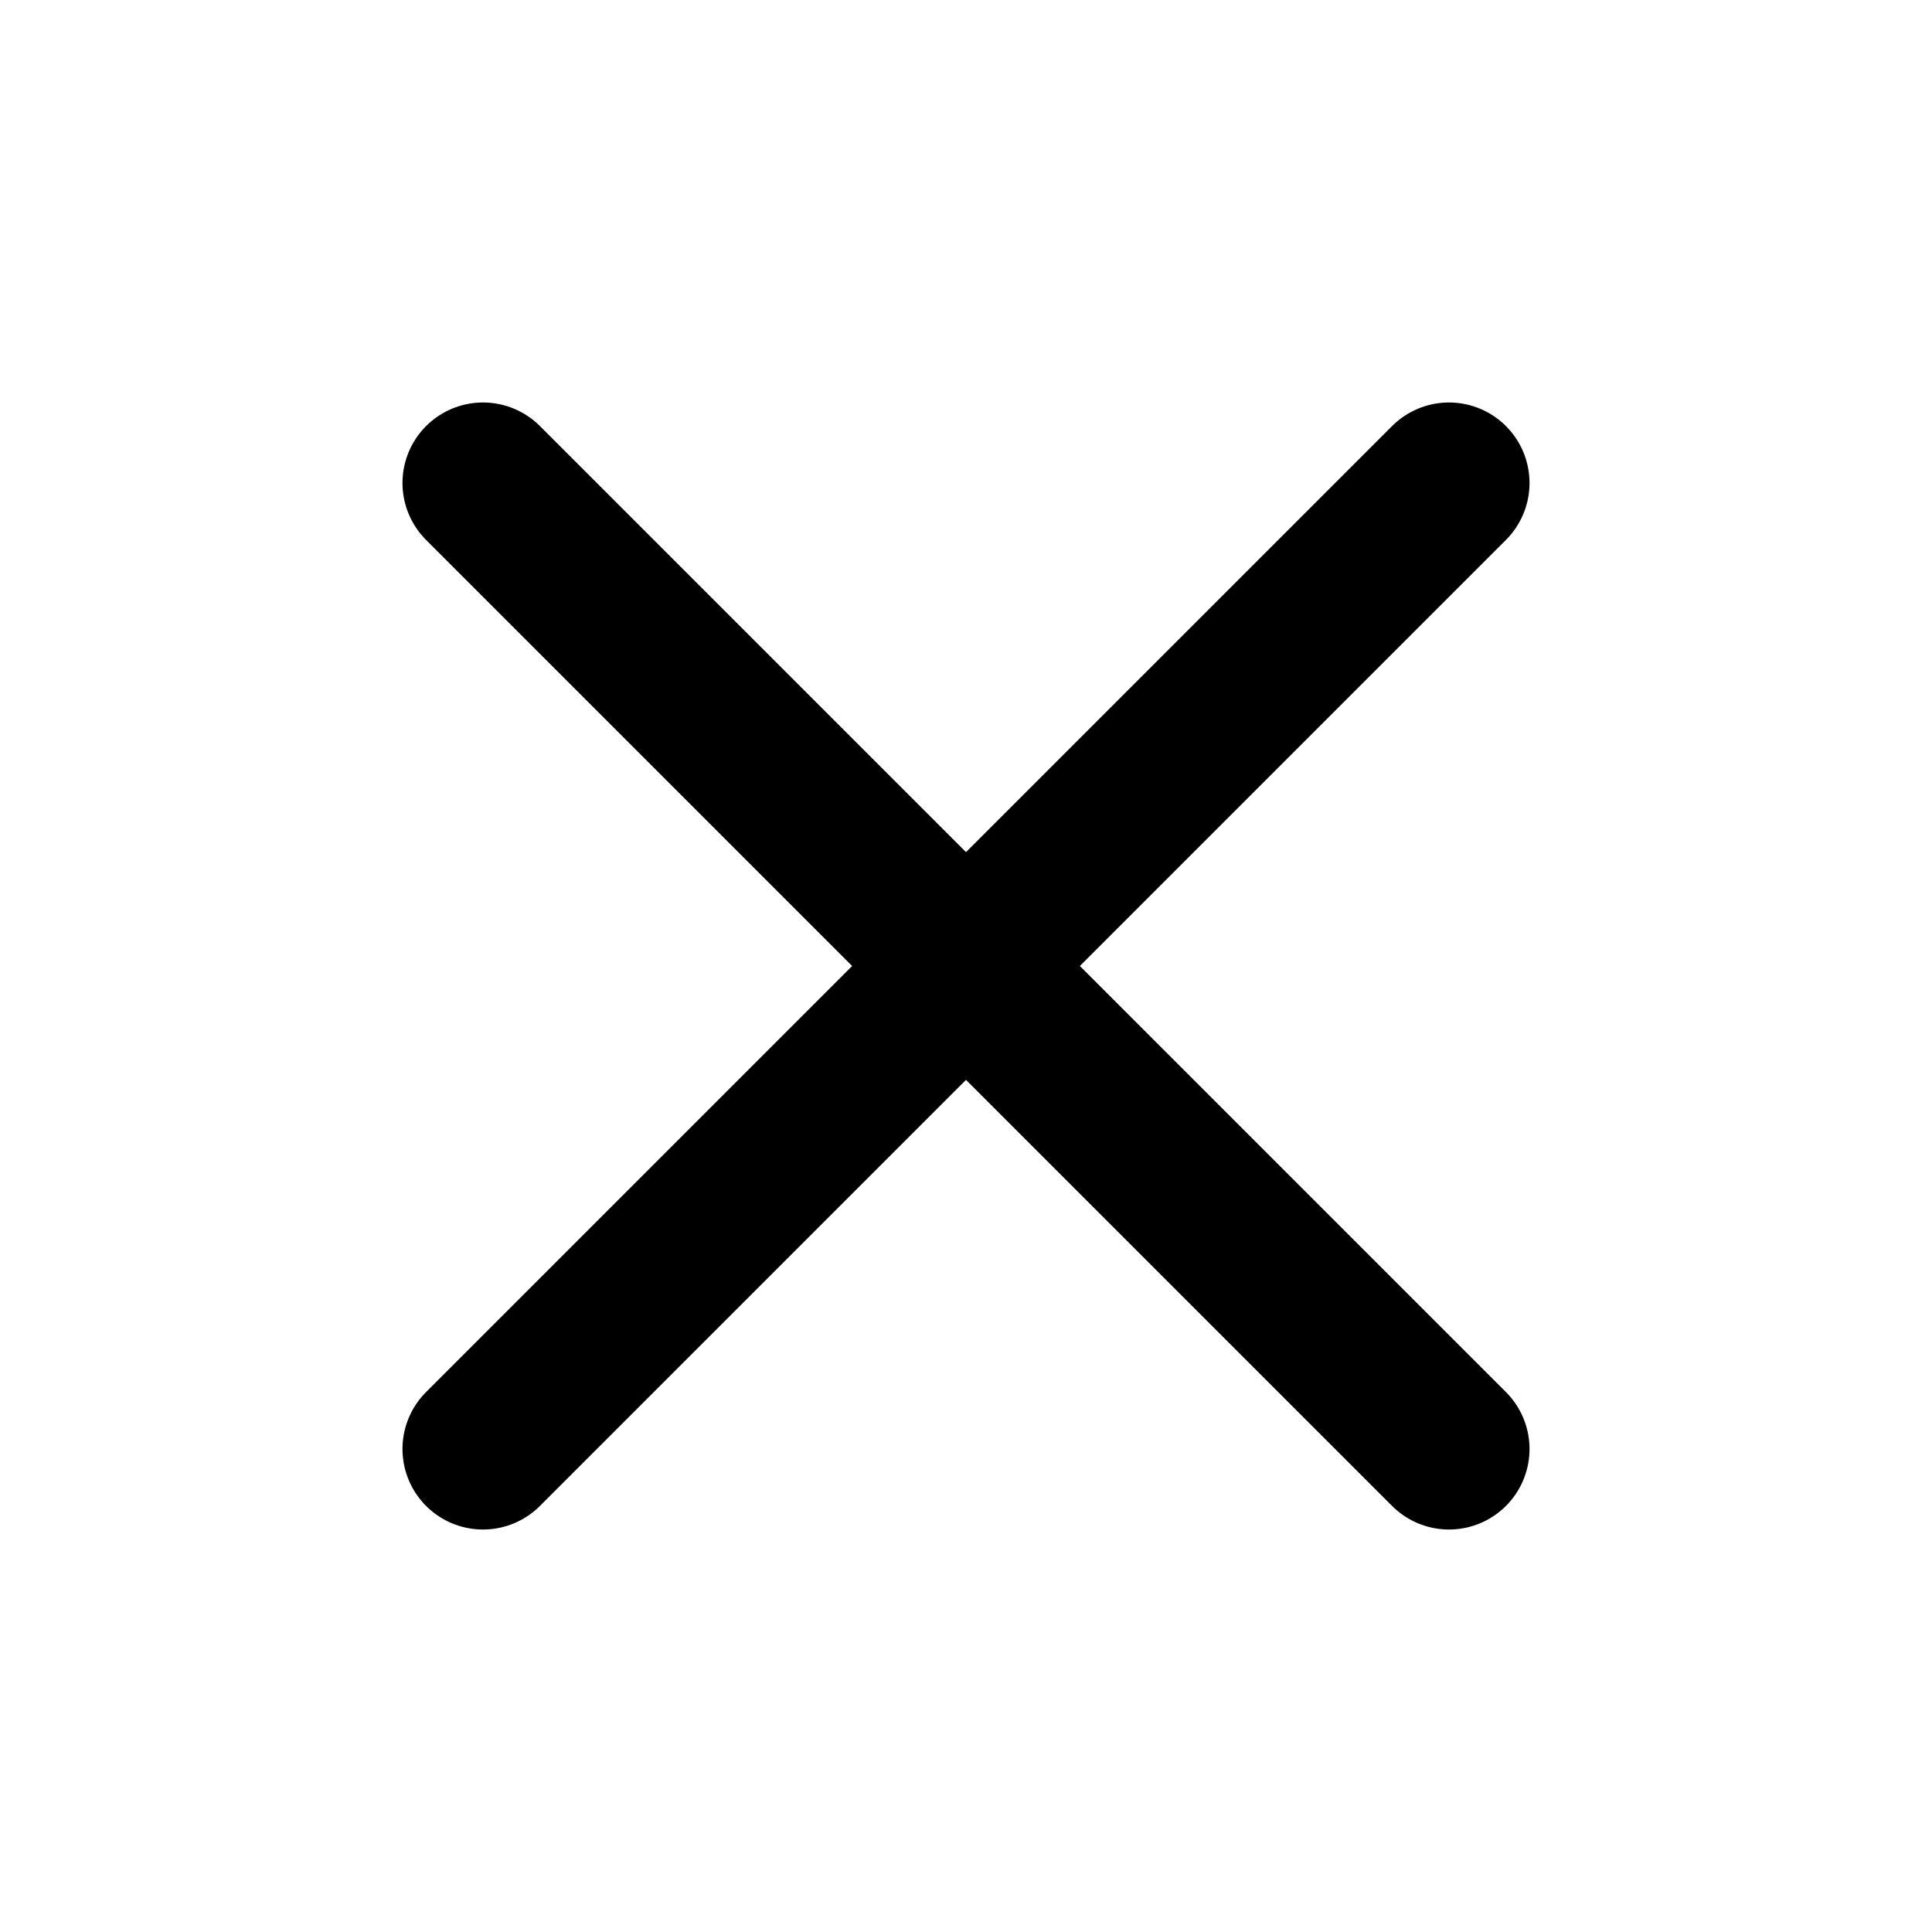
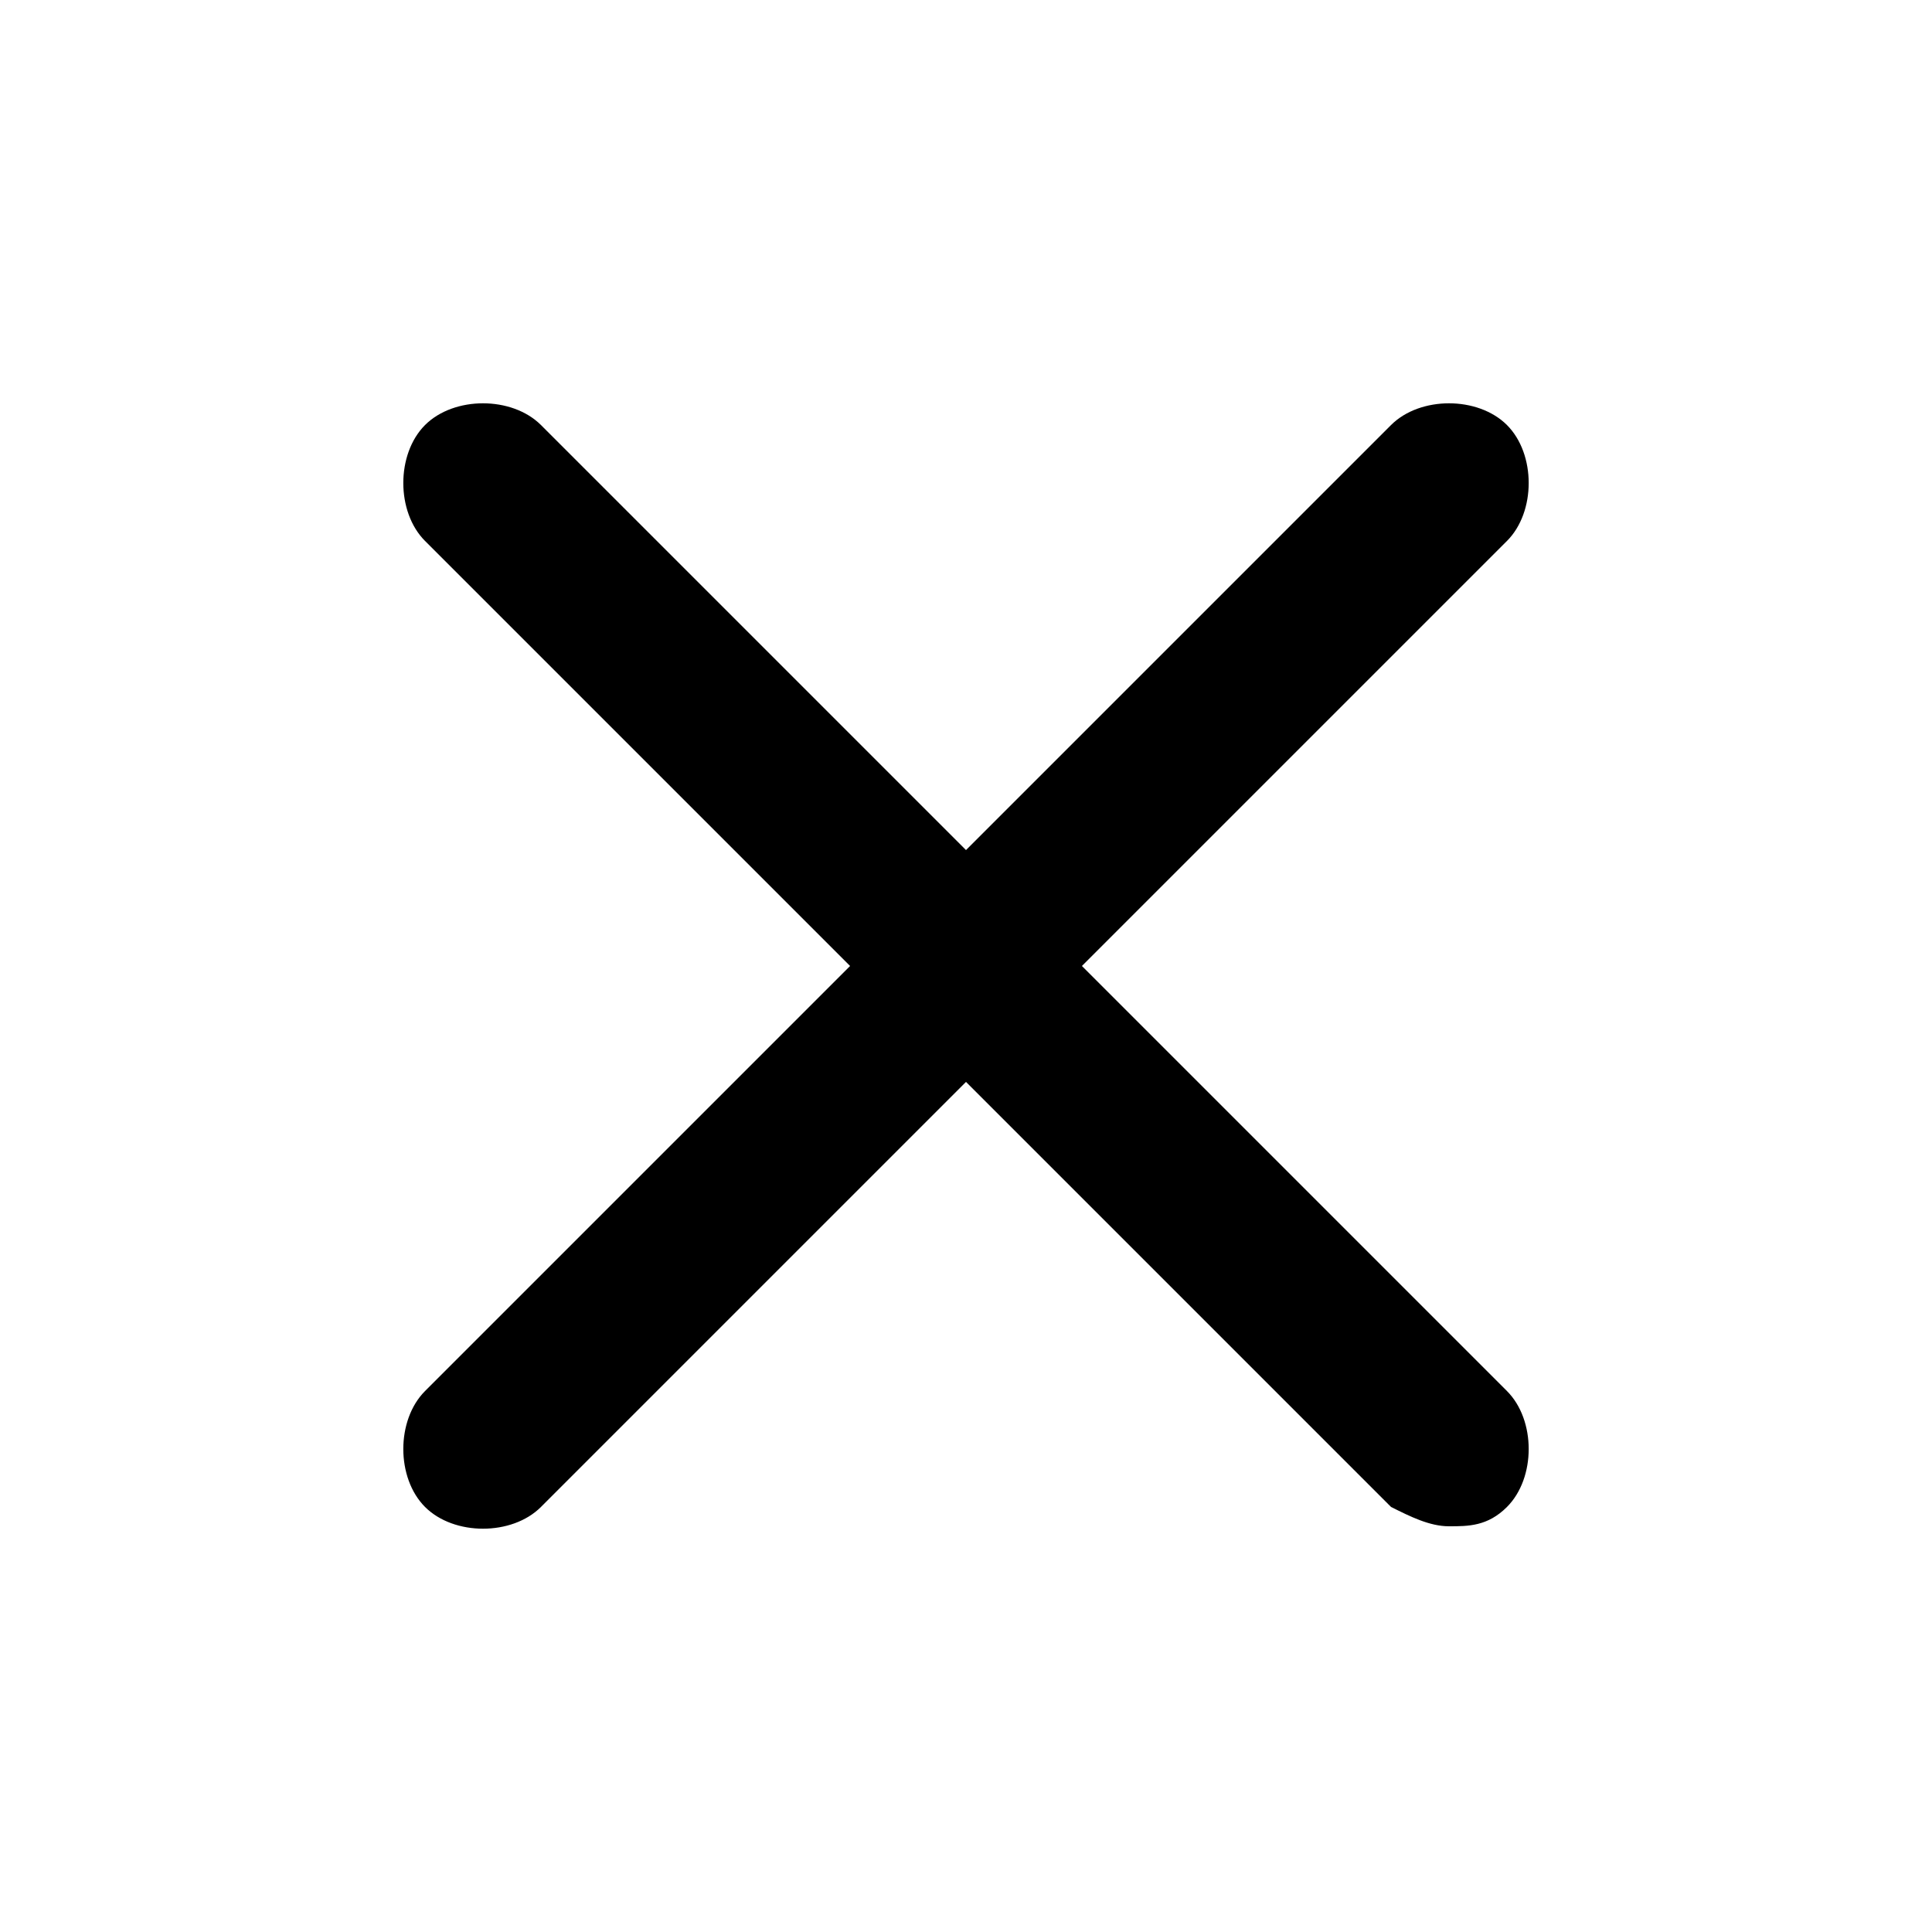
- <svg xmlns="http://www.w3.org/2000/svg" viewBox="0 0 20 20" fill="currentColor">
-   <path d="M15 5L5 15M5 5L15 15" stroke="currentColor" stroke-width="1.667" stroke-linecap="round" stroke-linejoin="round" />
+ <svg x="0px" y="0px" viewBox="0 0 20 20">
+   <g>
+     <path d="M15,5L5,15 M5,5l10,10" />
+     <path d="M15,15.8c-0.2,0-0.4-0.1-0.6-0.2L10,11.2l-4.4,4.4c-0.3,0.3-0.9,0.3-1.2,0c-0.3-0.3-0.3-0.9,0-1.2L8.8,10L4.4,5.6   c-0.3-0.3-0.3-0.9,0-1.2c0.3-0.3,0.9-0.3,1.2,0L10,8.8l4.4-4.4c0.3-0.3,0.9-0.3,1.2,0c0.3,0.3,0.3,0.9,0,1.2L11.2,10l4.4,4.4   c0.3,0.3,0.3,0.9,0,1.2C15.4,15.8,15.2,15.8,15,15.8z" />
+   </g>
</svg>
